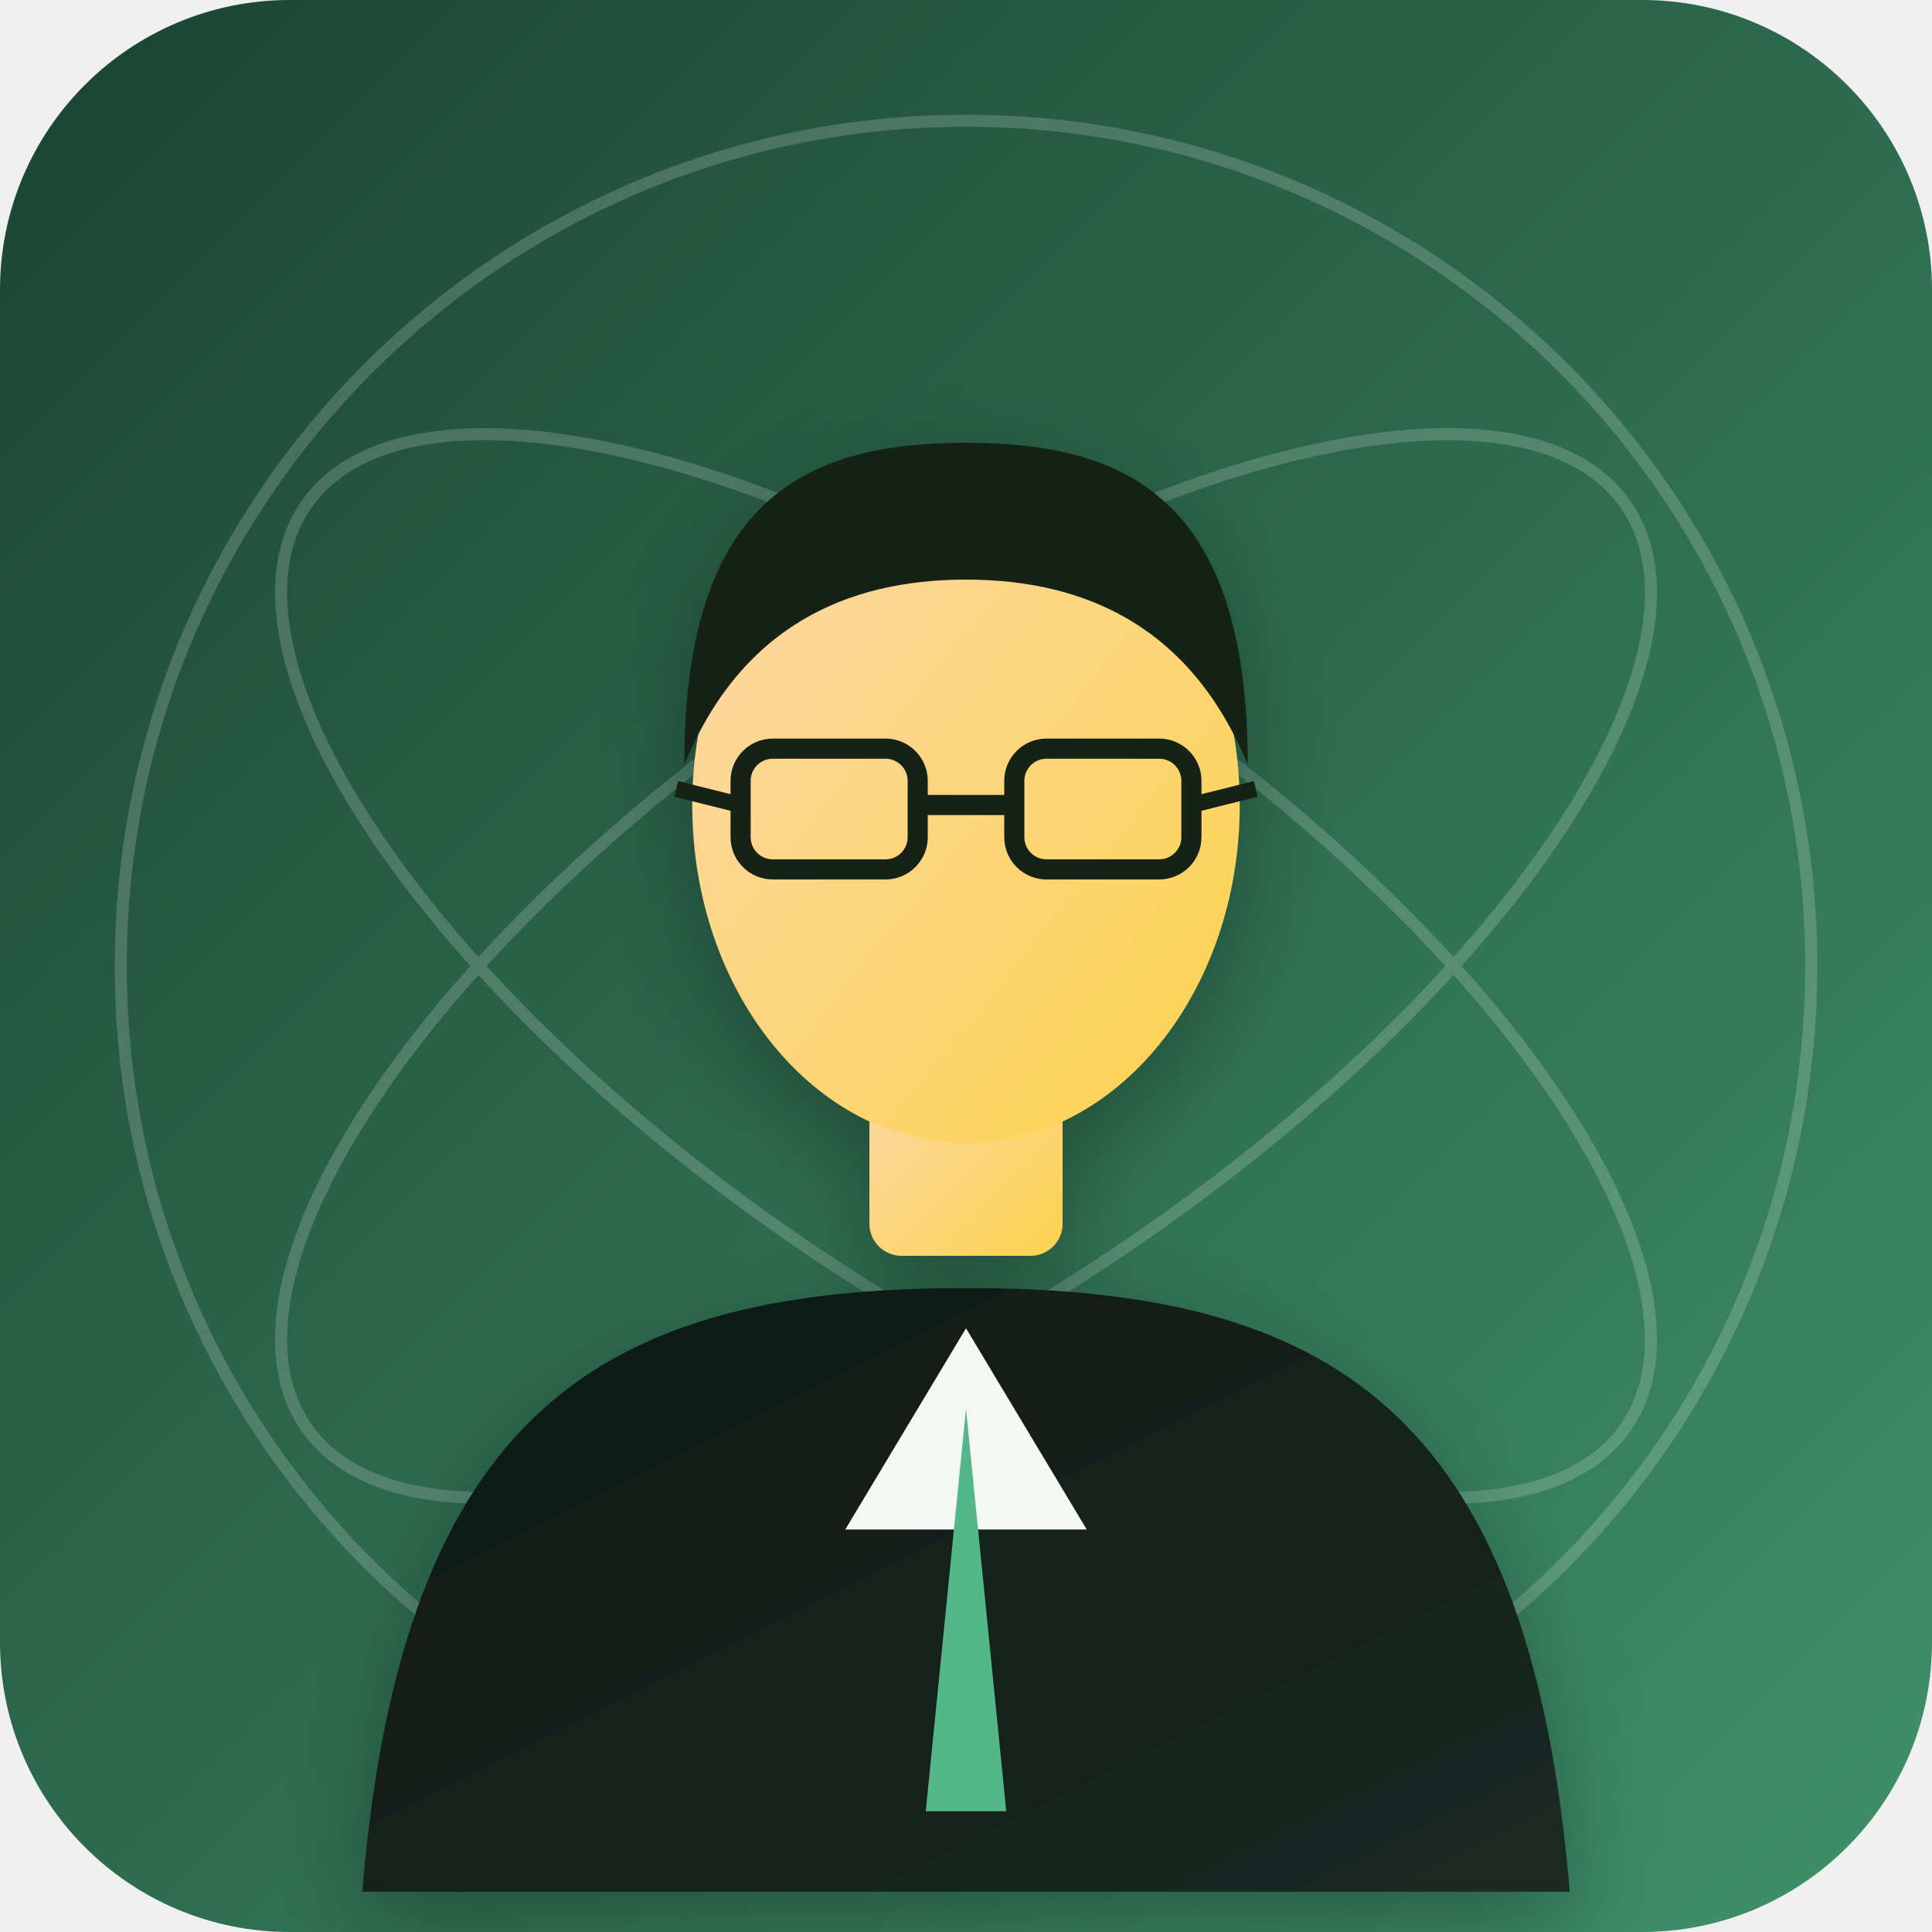
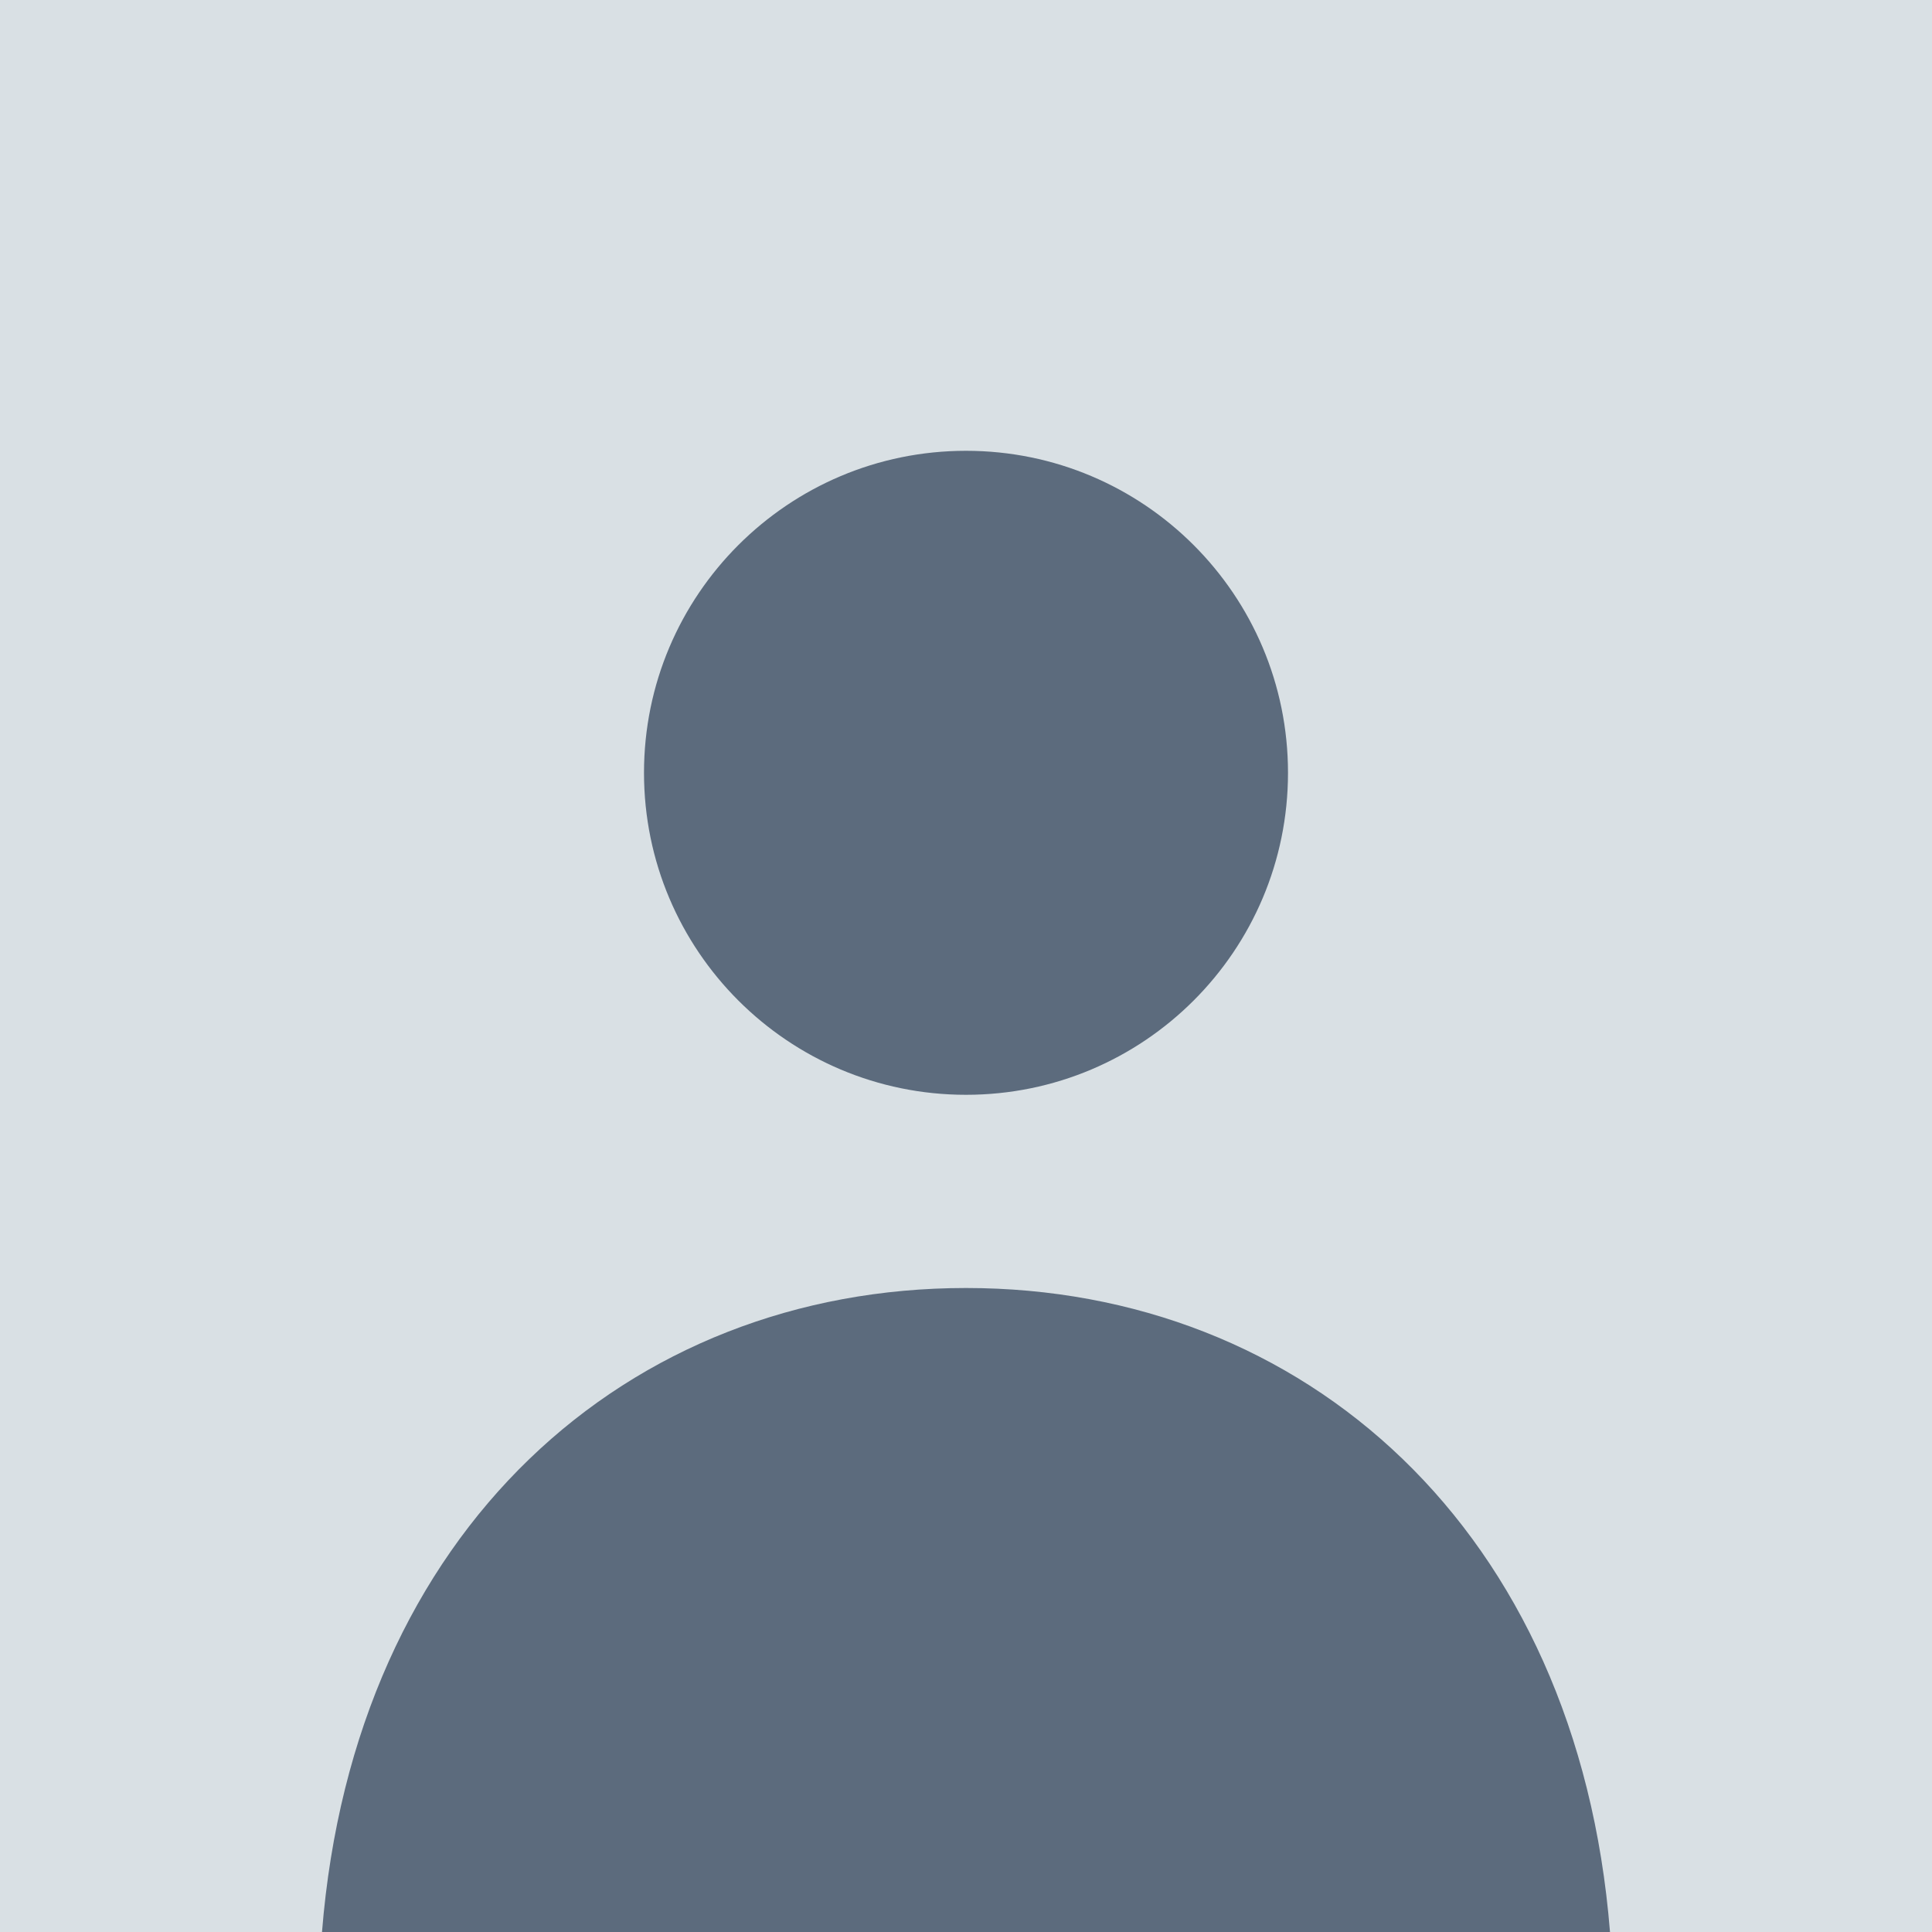
<svg xmlns="http://www.w3.org/2000/svg" viewBox="0 0 240 240" width="240" height="240">
-   <defs>
-     <linearGradient id="grad-forest" x1="0%" y1="0%" x2="100%" y2="100%">
-       <stop offset="0%" stop-color="#1b4332" />
-       <stop offset="50%" stop-color="#2d6a4f" />
-       <stop offset="100%" stop-color="#40916c" />
-     </linearGradient>
-     <linearGradient id="skin" x1="0%" y1="0%" x2="100%" y2="100%">
-       <stop offset="0%" stop-color="#fed7aa" />
-       <stop offset="100%" stop-color="#fcd34d" />
-     </linearGradient>
-     <linearGradient id="coat" x1="0%" y1="0%" x2="100%" y2="100%">
-       <stop offset="0%" stop-color="#0e1713" />
-       <stop offset="100%" stop-color="#1b2a22" />
-     </linearGradient>
-     <filter id="shadow" x="-10%" y="-10%" width="120%" height="120%">
-       <feDropShadow dx="0" dy="4" stdDeviation="6" flood-opacity="0.3" />
-     </filter>
-   </defs>
-   <rect width="240" height="240" rx="36" fill="url(#grad-forest)" />
-   <g opacity="0.18" stroke="#ffffff" stroke-width="1.5" fill="none">
-     <circle cx="120" cy="120" r="105" />
-     <ellipse cx="120" cy="120" rx="100" ry="40" transform="rotate(35 120 120)" />
-     <ellipse cx="120" cy="120" rx="100" ry="40" transform="rotate(-35 120 120)" />
-     <circle cx="120" cy="120" r="4" fill="#ffffff" />
-   </g>
-   <g filter="url(#shadow)">
-     <path d="M 45 235 C 50 175 75 160 120 160 C 165 160 190 175 195 235 Z" fill="url(#coat)" />
-     <polygon points="120,165 105,190 135,190" fill="#f5f7f4" />
-     <polygon points="120,175 115,225 125,225" fill="#52b788" />
-     <rect x="108" y="132" width="24" height="24" rx="4" fill="url(#skin)" />
-     <ellipse cx="120" cy="100" rx="34" ry="42" fill="url(#skin)" />
-     <rect x="92" y="93" width="22" height="15" rx="4" fill="none" stroke="#152219" stroke-width="2.5" />
-     <rect x="126" y="93" width="22" height="15" rx="4" fill="none" stroke="#152219" stroke-width="2.5" />
-     <line x1="114" y1="100" x2="126" y2="100" stroke="#152219" stroke-width="2.5" />
-     <line x1="84" y1="98" x2="92" y2="100" stroke="#152219" stroke-width="2" />
-     <line x1="148" y1="100" x2="156" y2="98" stroke="#152219" stroke-width="2" />
-     <path d="M 85 95 C 85 62 100 55 120 55 C 140 55 155 62 155 95 C 148 78 135 72 120 72 C 105 72 92 78 85 95 Z" fill="#152219" />
-   </g>
+   <rect width="240" height="240" fill="#D9E0E4" />
+   <circle cx="120" cy="96" r="40" fill="#5C6B7D" />
+   <path d="M40 240c4-50 38-80 80-80s76 30 80 80z" fill="#5C6B7D" />
</svg>
